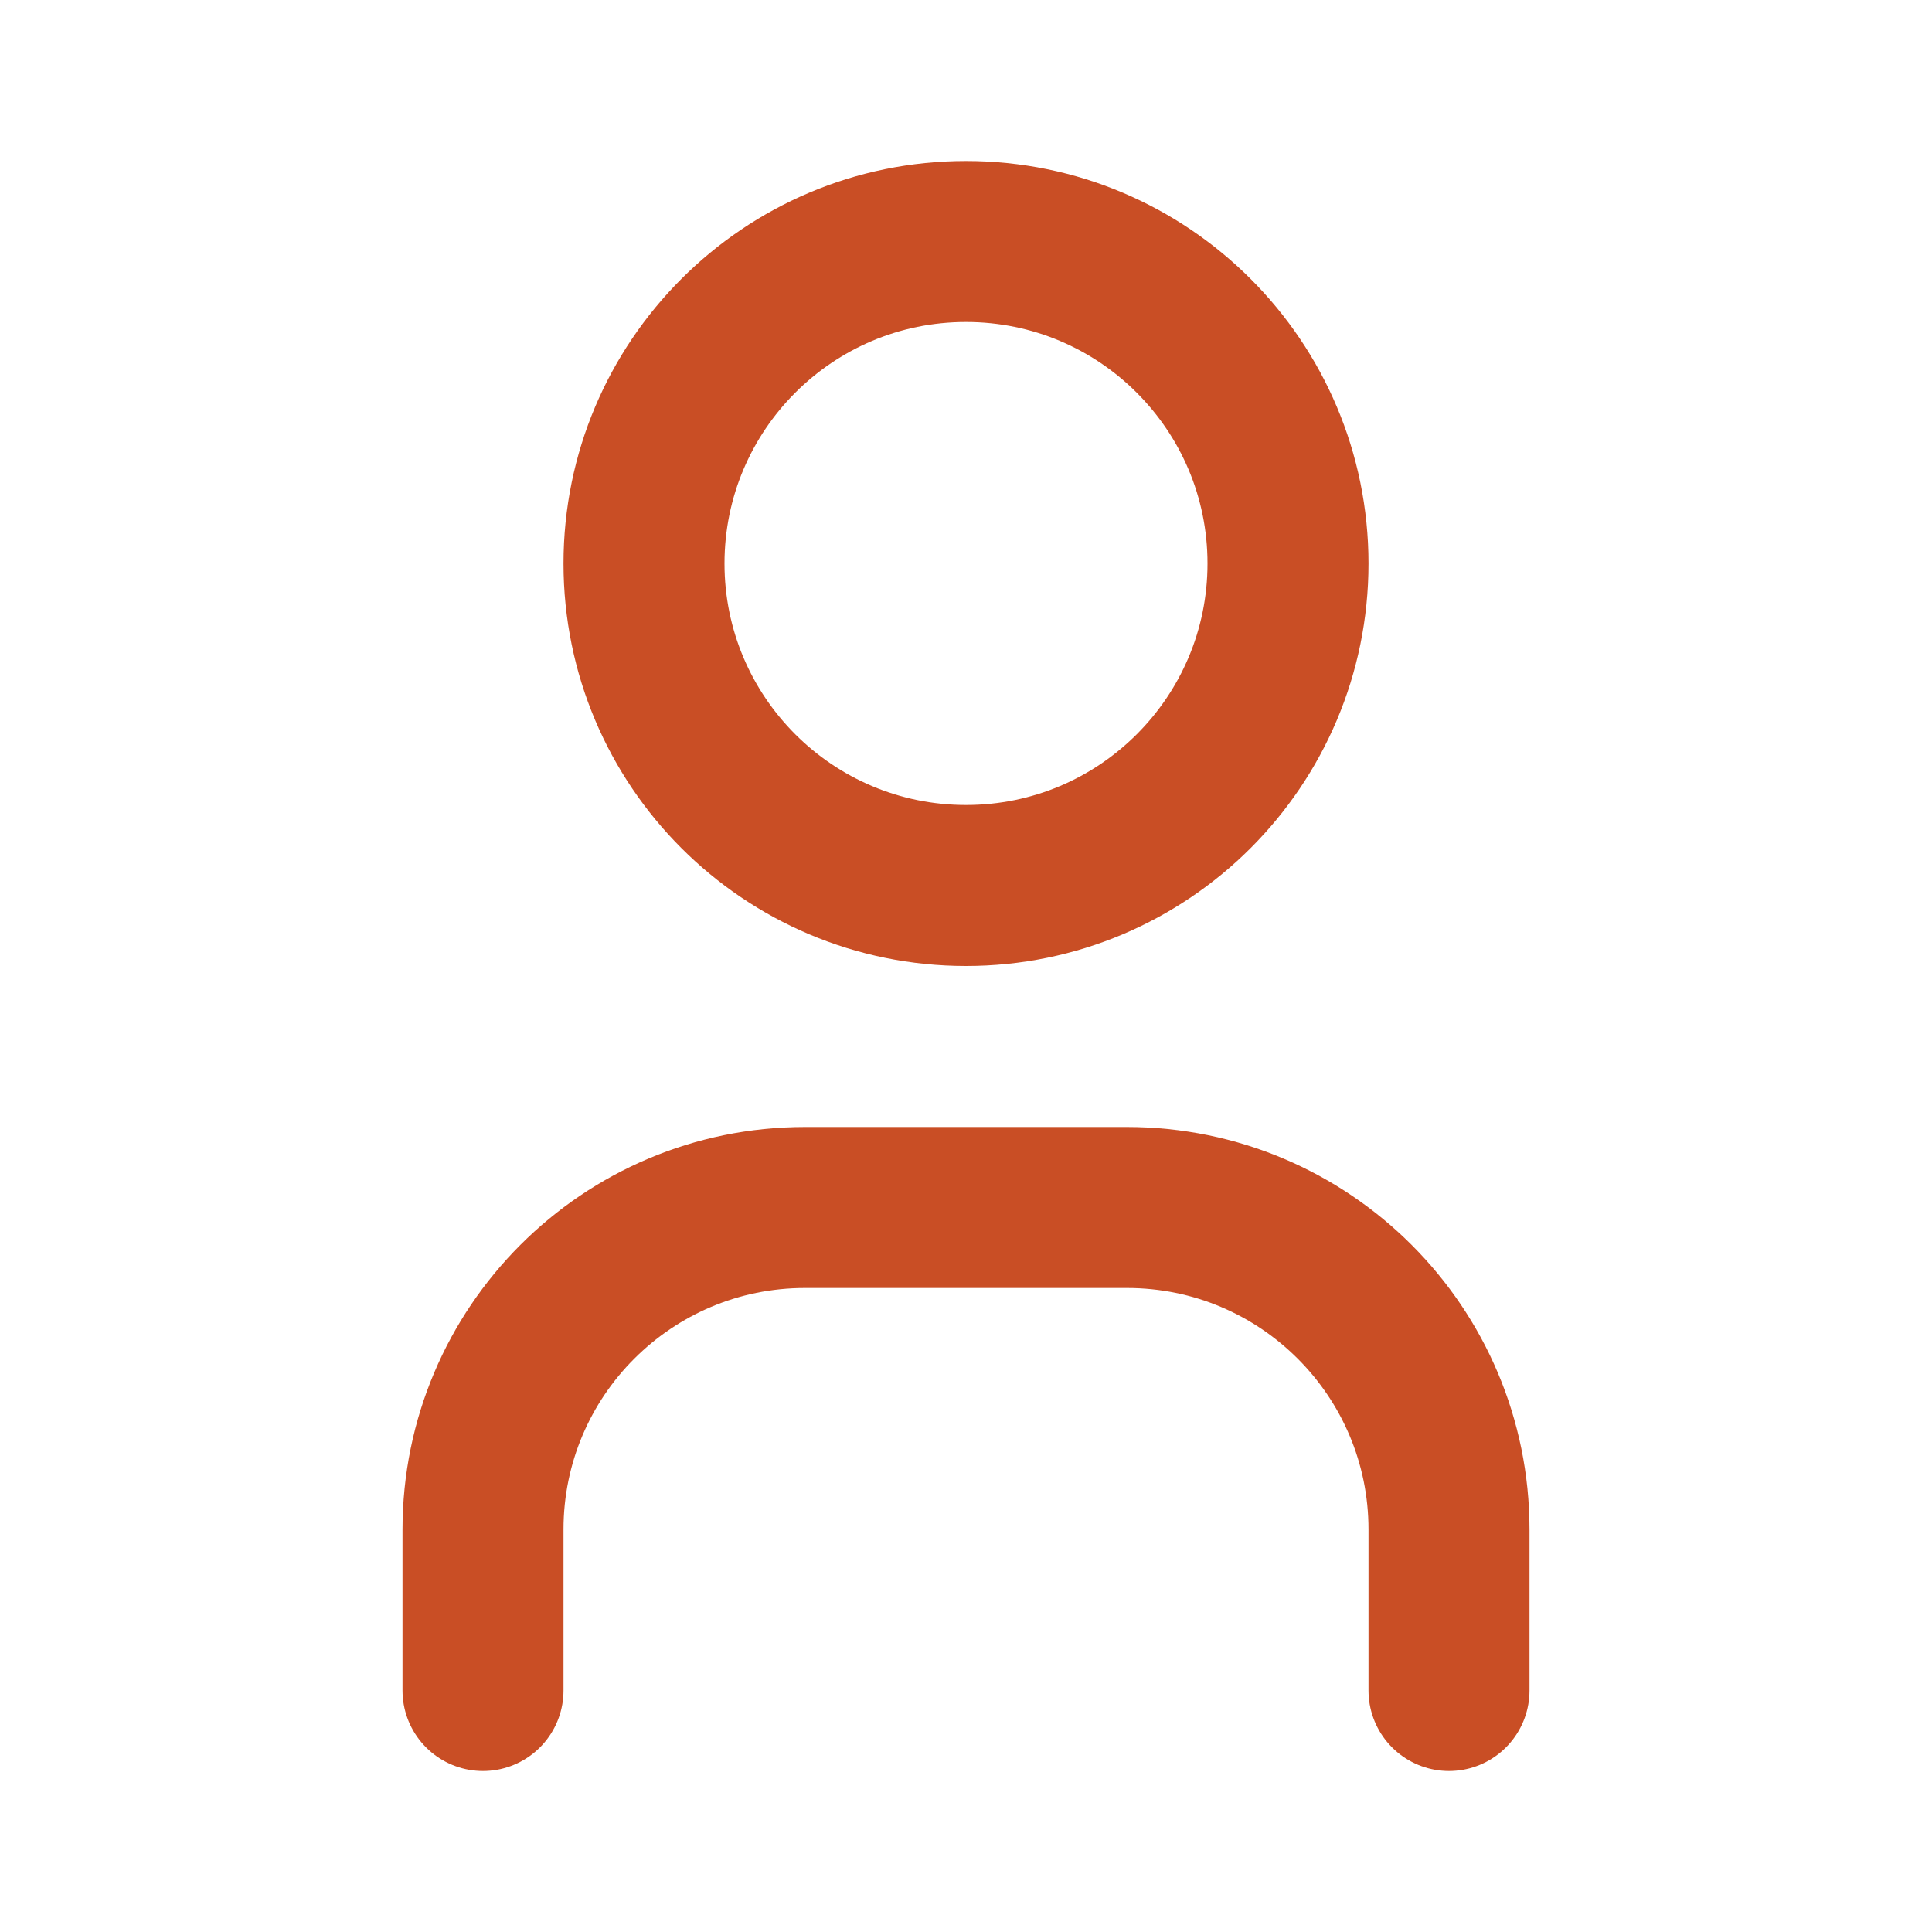
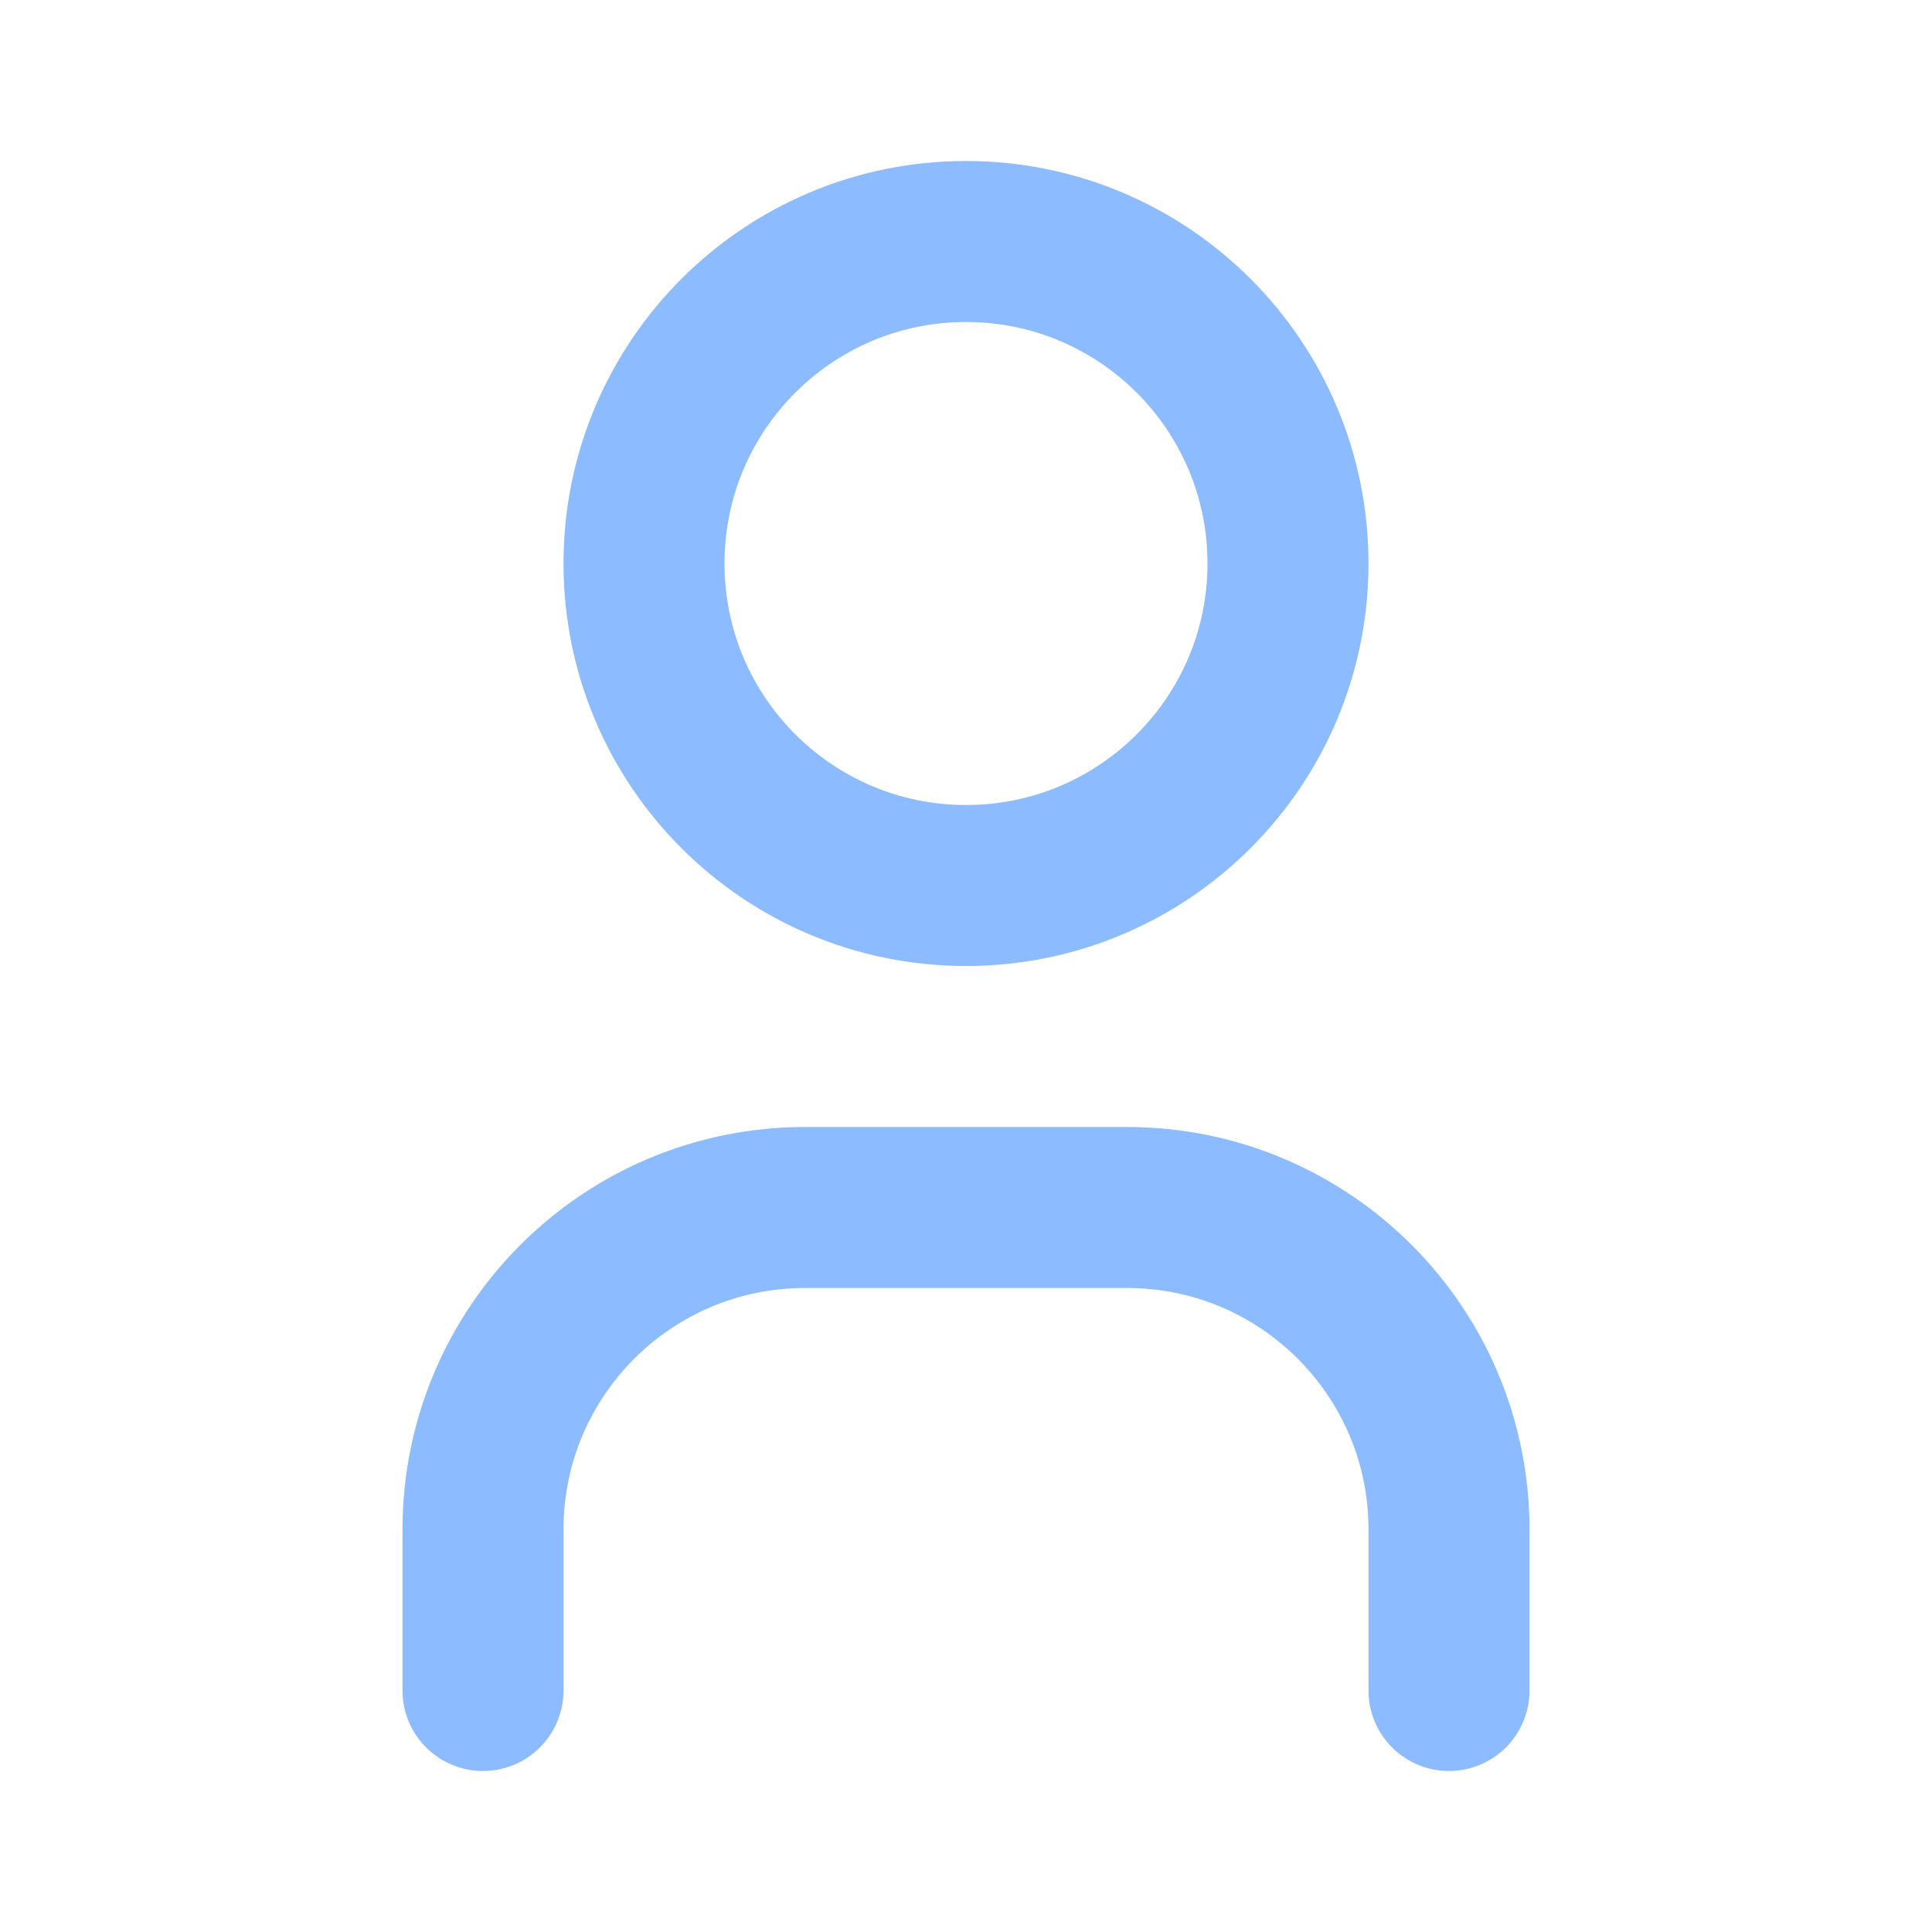
- <svg xmlns="http://www.w3.org/2000/svg" width="24" height="24" viewBox="0 0 24 24" fill="none" stroke="#C94E25" stroke-width="2" stroke-linecap="round" stroke-linejoin="round">
+ <svg xmlns="http://www.w3.org/2000/svg" width="24" height="24" viewBox="0 0 24 24" fill="none" stroke="#8DBBFF" stroke-width="2" stroke-linecap="round" stroke-linejoin="round">
  <path d="M8 7a4 4 0 1 0 8 0a4 4 0 0 0 -8 0" />
  <path d="M6 21v-2a4 4 0 0 1 4 -4h4a4 4 0 0 1 4 4v2" />
</svg>
